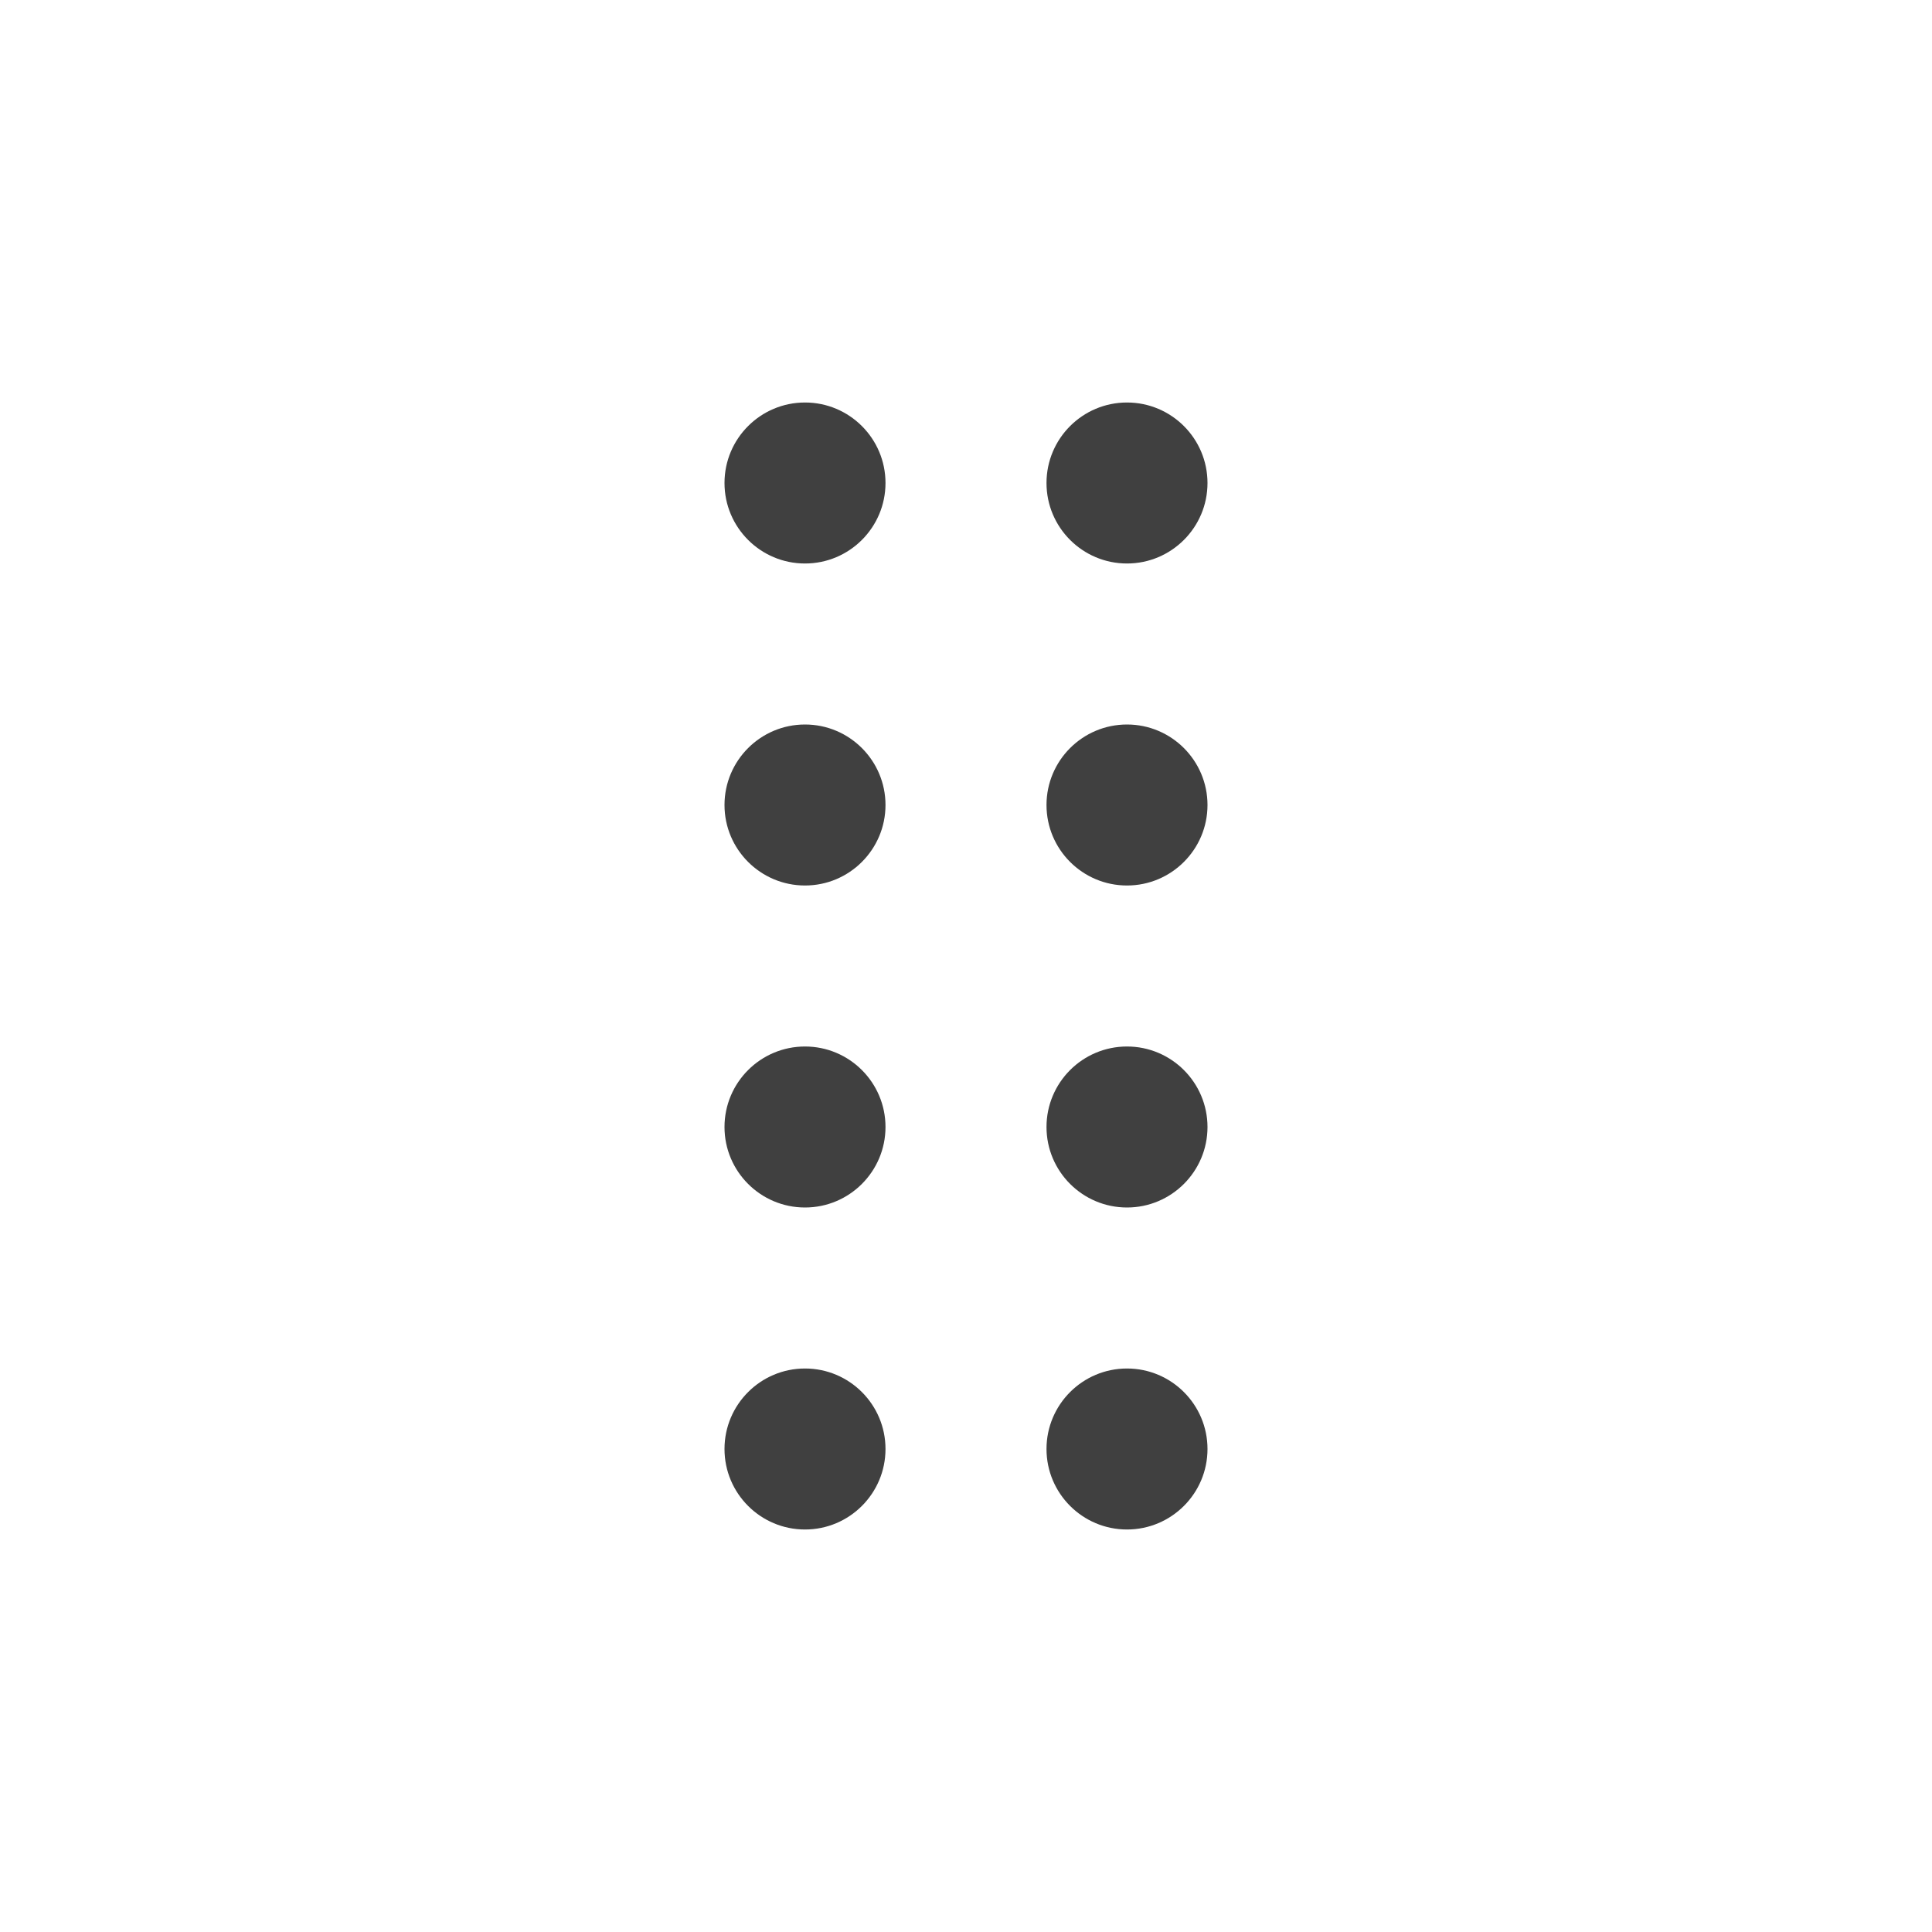
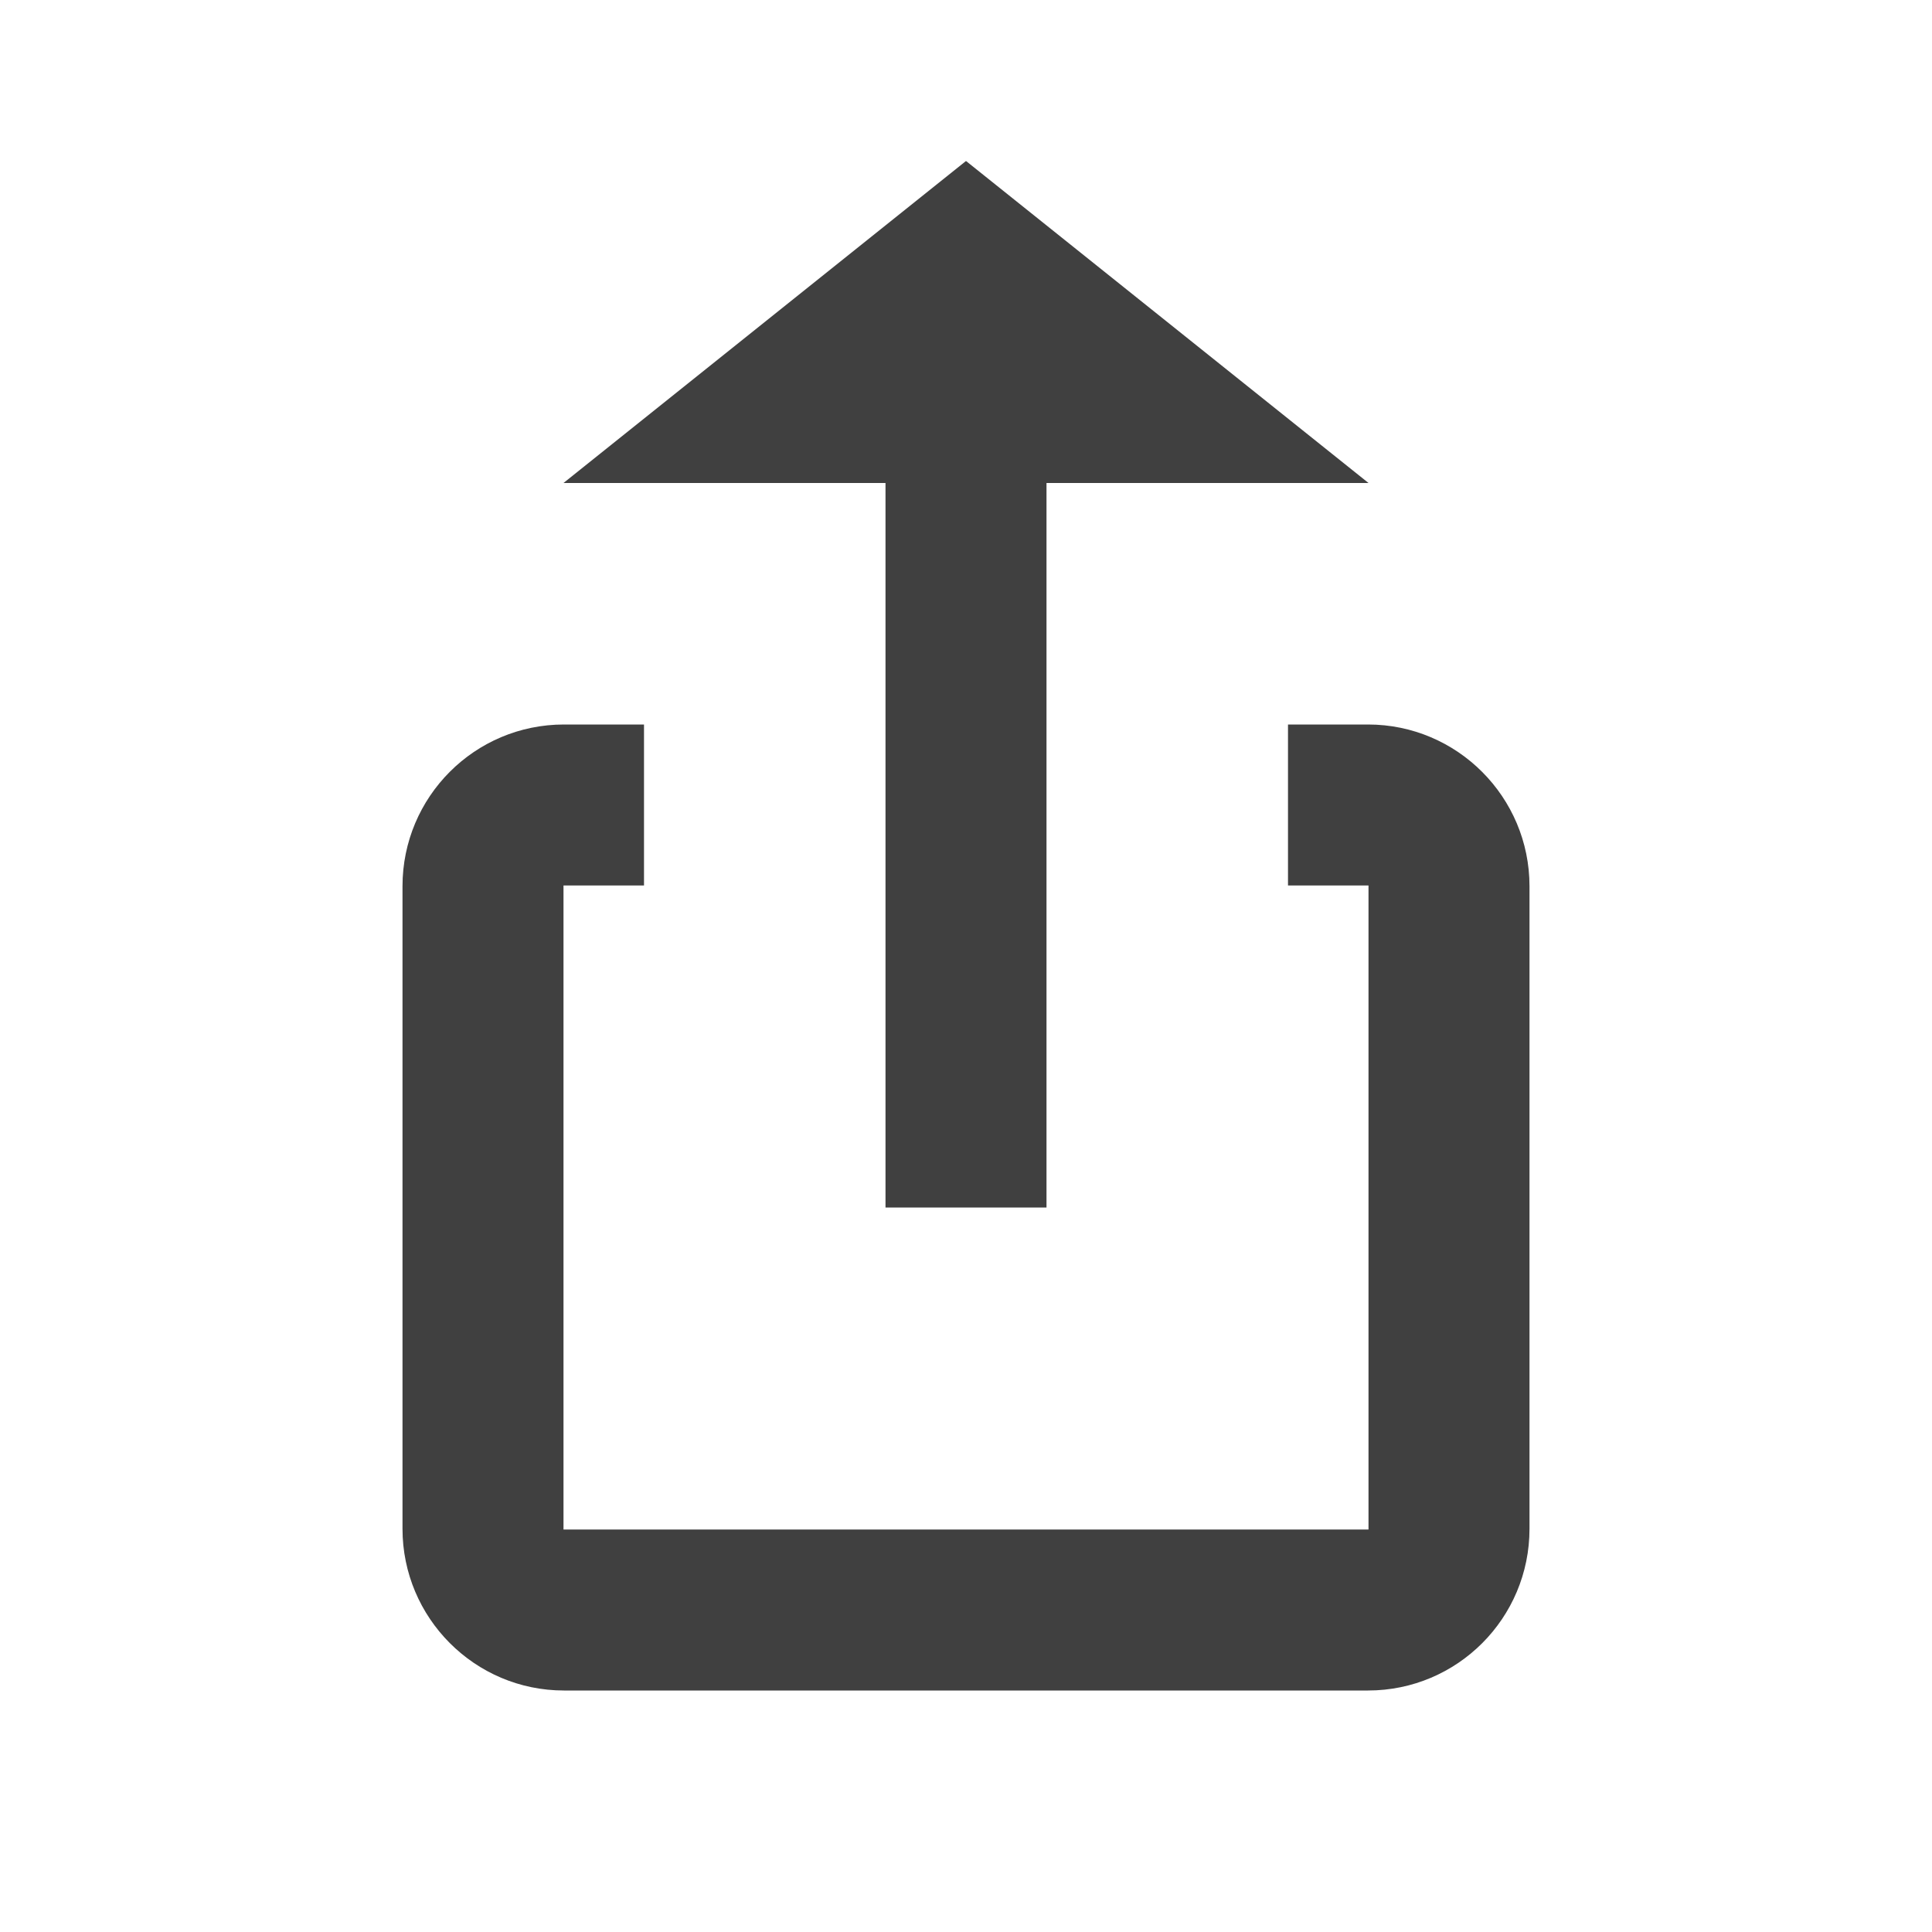
<svg xmlns="http://www.w3.org/2000/svg" width="24px" height="24px" viewBox="0 0 24 24" version="1.1">
  <g id="Icons" stroke="none" stroke-width="1" fill="none" fill-rule="evenodd">
-     <g id="icon/move" fill="#404040" fill-rule="nonzero">
-       <path d="M10,7 C9.448,7 9,6.552 9,6 C9,5.448 9.448,5 10,5 C10.552,5 11,5.448 11,6 C11,6.552 10.552,7 10,7 Z M14,7 C13.448,7 13,6.552 13,6 C13,5.448 13.448,5 14,5 C14.552,5 15,5.448 15,6 C15,6.552 14.552,7 14,7 Z M10,11 C9.448,11 9,10.552 9,10 C9,9.448 9.448,9 10,9 C10.552,9 11,9.448 11,10 C11,10.552 10.552,11 10,11 Z M14,11 C13.448,11 13,10.552 13,10 C13,9.448 13.448,9 14,9 C14.552,9 15,9.448 15,10 C15,10.552 14.552,11 14,11 Z M10,15 C9.448,15 9,14.552 9,14 C9,13.448 9.448,13 10,13 C10.552,13 11,13.448 11,14 C11,14.552 10.552,15 10,15 Z M14,15 C13.448,15 13,14.552 13,14 C13,13.448 13.448,13 14,13 C14.552,13 15,13.448 15,14 C15,14.552 14.552,15 14,15 Z M10,19 C9.448,19 9,18.552 9,18 C9,17.448 9.448,17 10,17 C10.552,17 11,17.448 11,18 C11,18.552 10.552,19 10,19 Z M14,19 C13.448,19 13,18.552 13,18 C13,17.448 13.448,17 14,17 C14.552,17 15,17.448 15,18 C15,18.552 14.552,19 14,19 Z" id="move" />
+     <g id="icon/move" fill="#404040">
+       <path d="M11,6 L7,6 L12,2 L17,6 L13,6 L13,15 L11,15 L11,6 Z M8,9 L8,11 L7,11 L7,19 L17,19 L17,11 L16,11 L16,9 L16.994,9 C18.102,9 19,9.902 19,11.009 L19,18.991 C19,20.101 18.103,21 16.994,21 L7.006,21 C5.898,21 5,20.098 5,18.991 L5,11.009 C5,9.899 5.897,9 7.006,9 L8,9 Z" id="move" />
    </g>
  </g>
</svg>
